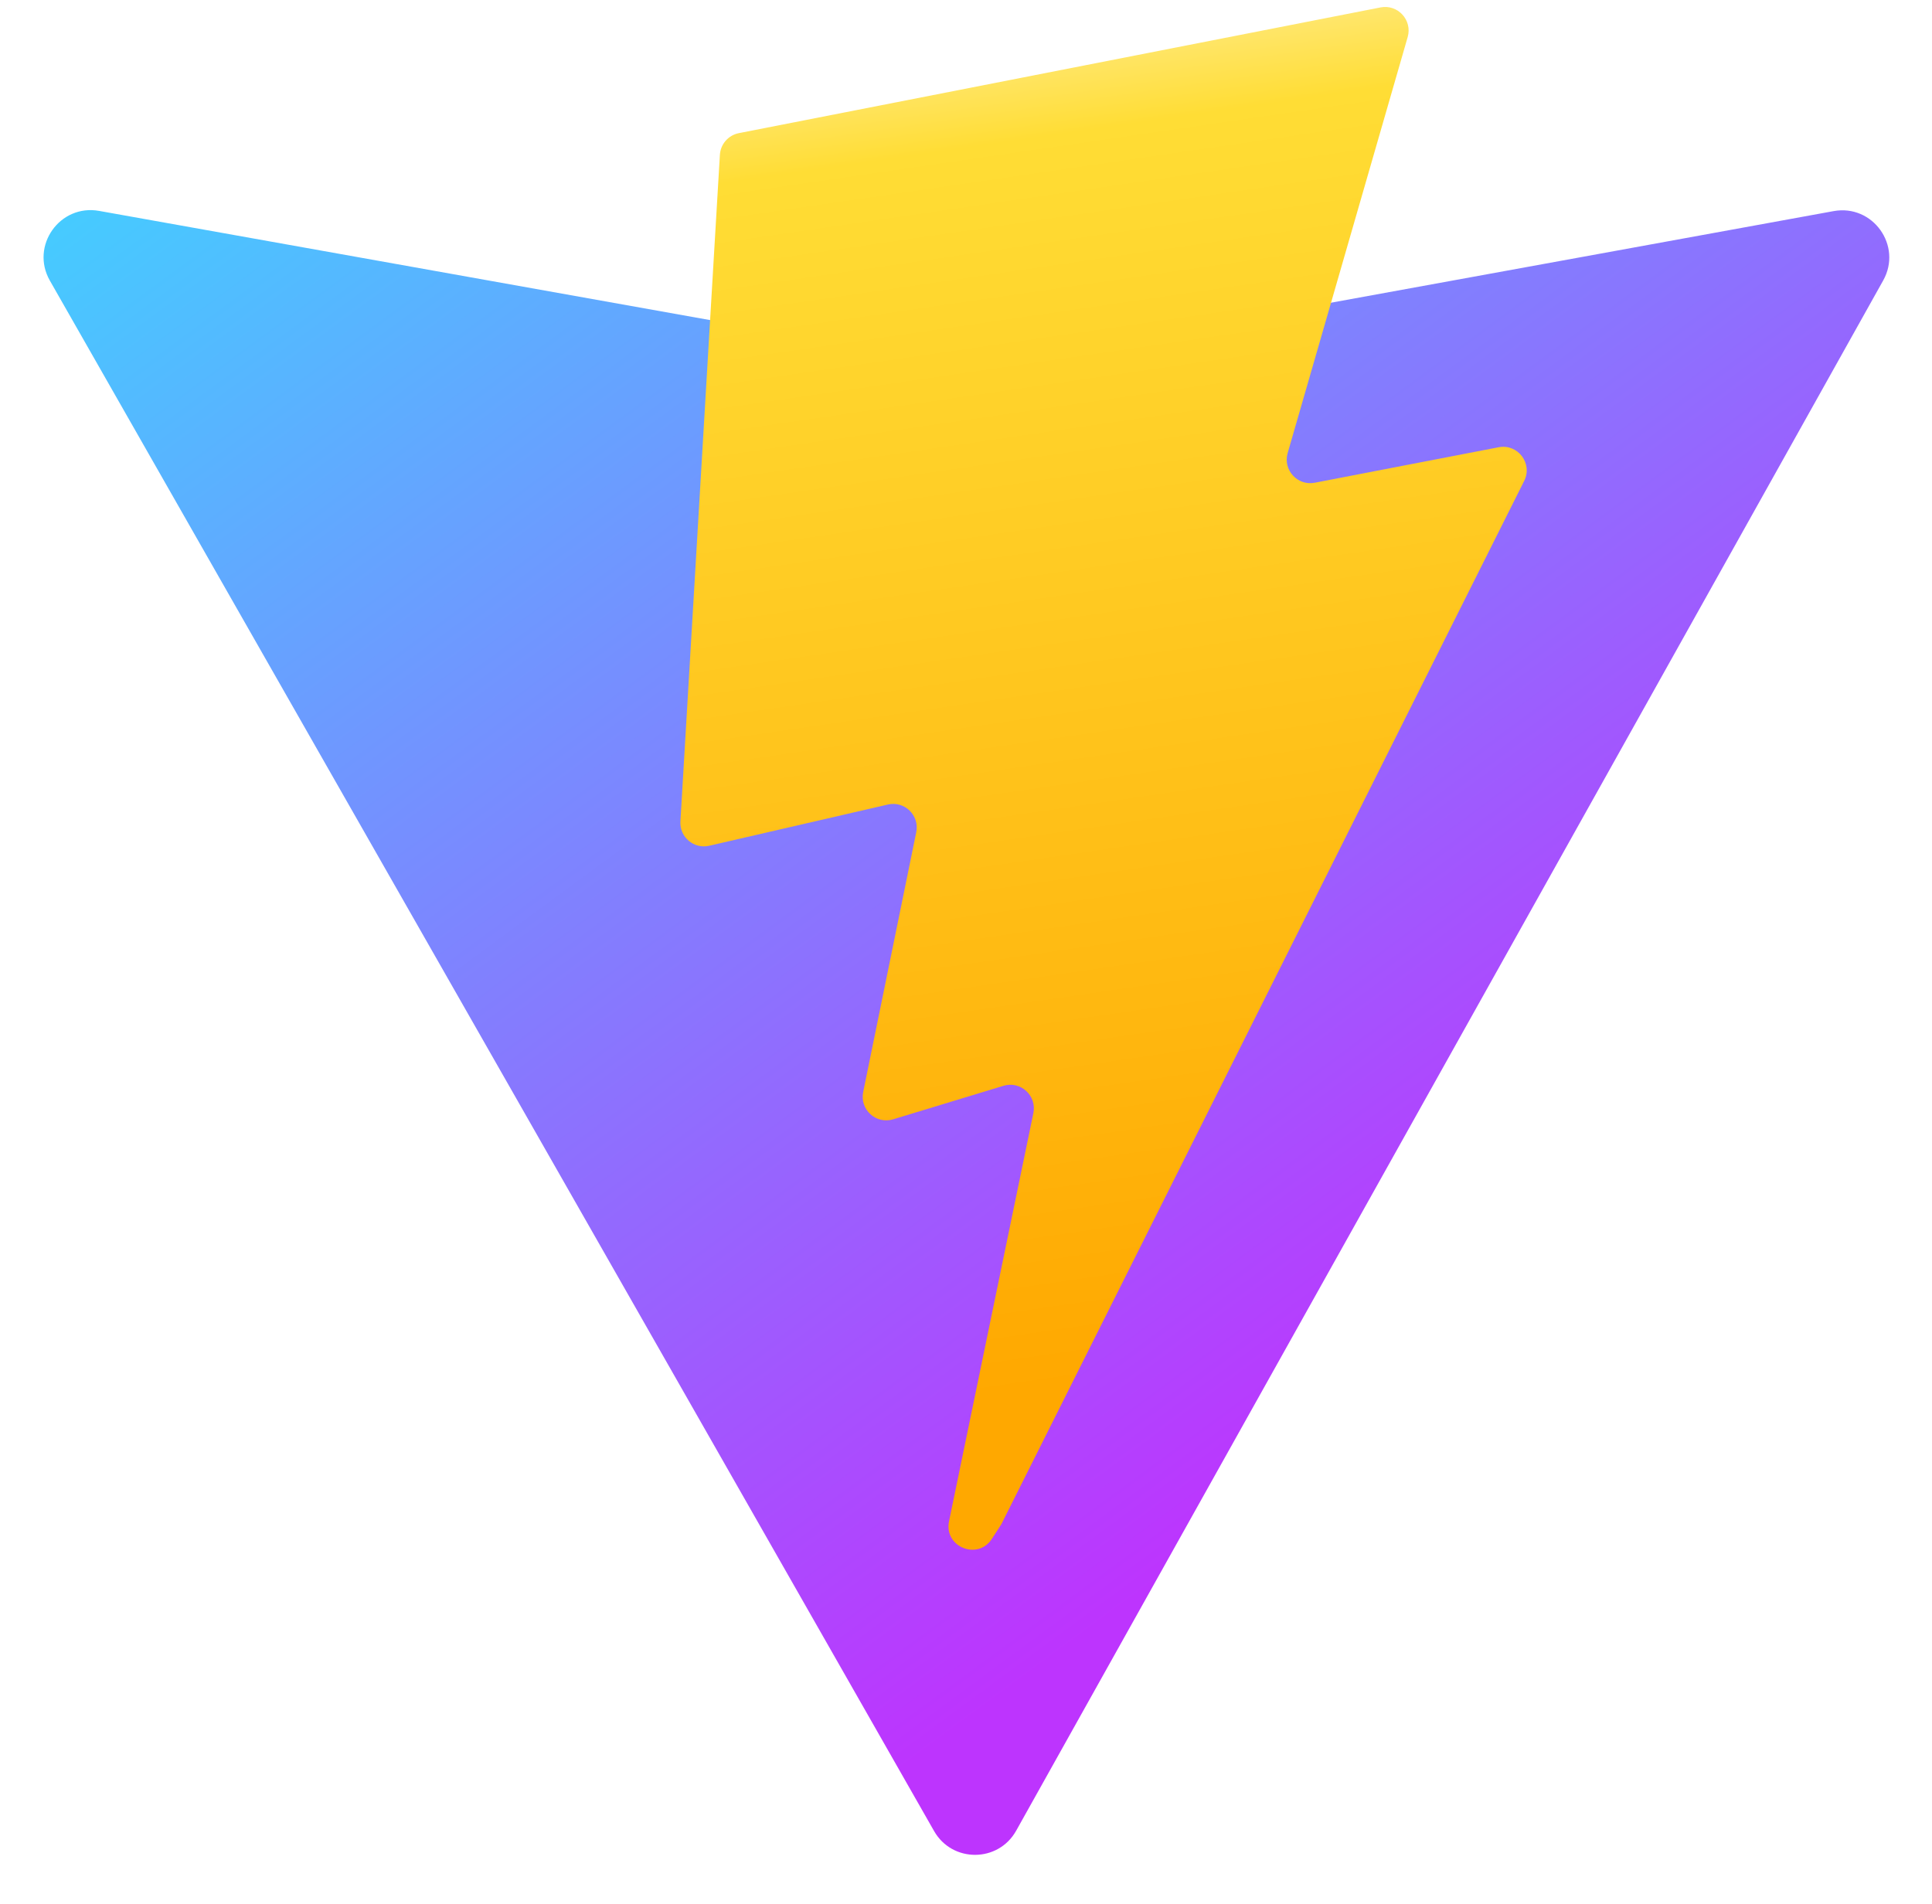
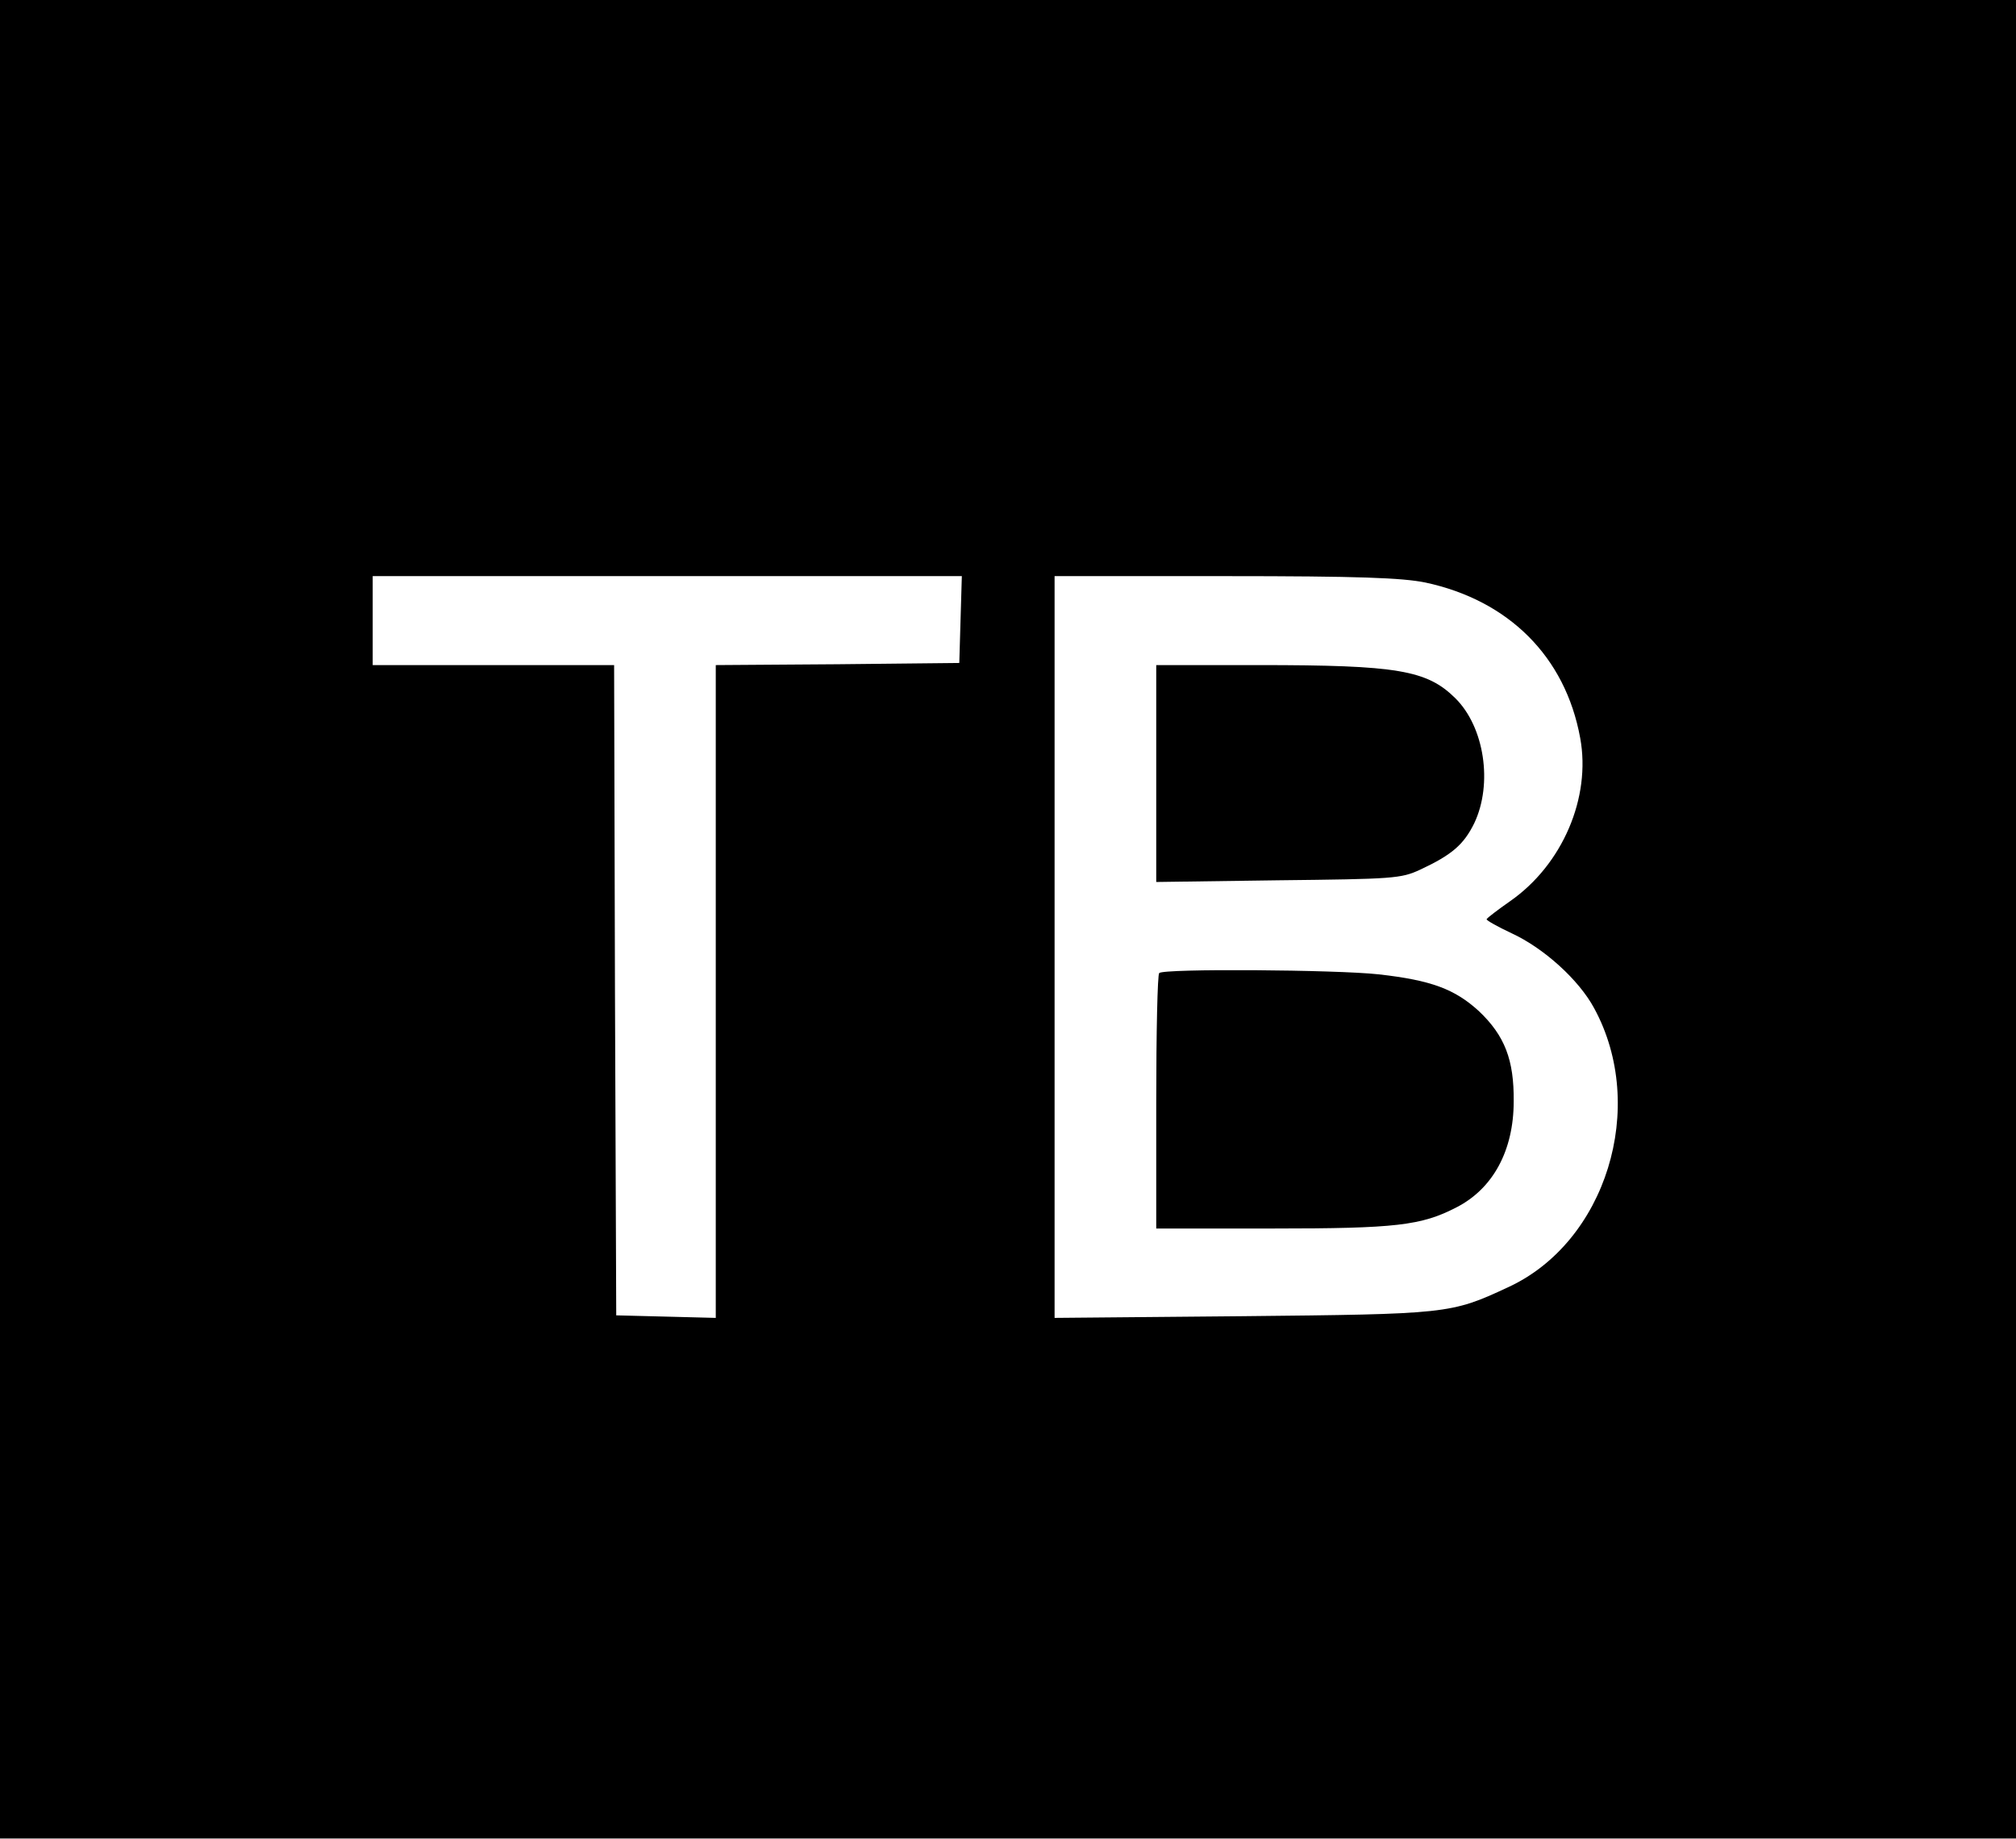
- <svg xmlns="http://www.w3.org/2000/svg" width="410" height="404" viewBox="0 0 410 404" fill="none">
-   <path d="M399.641 59.525L215.643 388.545C211.844 395.338 202.084 395.378 198.228 388.618L10.582 59.556C6.381 52.19 12.68 43.267 21.028 44.759L205.223 77.682C206.398 77.892 207.601 77.89 208.776 77.676L389.119 44.806C397.439 43.289 403.768 52.143 399.641 59.525Z" fill="url(#paint0_linear)" />
-   <path d="M292.965 1.574L156.801 28.255C154.563 28.694 152.906 30.59 152.771 32.866L144.395 174.33C144.198 177.662 147.258 180.248 150.51 179.498L188.42 170.749C191.967 169.931 195.172 173.055 194.443 176.622L183.18 231.775C182.422 235.487 185.907 238.661 189.532 237.56L212.947 230.446C216.577 229.344 220.065 232.527 219.297 236.242L201.398 322.875C200.278 328.294 207.486 331.249 210.492 326.603L212.5 323.5L323.454 102.072C325.312 98.365 322.108 94.137 318.036 94.923L279.014 102.454C275.347 103.161 272.227 99.746 273.262 96.158L298.731 7.867C299.767 4.273 296.636 0.855 292.965 1.574Z" fill="url(#paint1_linear)" />
-   <defs>
-     <linearGradient id="paint0_linear" x1="6" y1="33" x2="235" y2="344" gradientUnits="userSpaceOnUse">
-       <stop stop-color="#41D1FF" />
-       <stop offset="1" stop-color="#BD34FE" />
-     </linearGradient>
-     <linearGradient id="paint1_linear" x1="194.651" y1="8.818" x2="236.076" y2="292.989" gradientUnits="userSpaceOnUse">
-       <stop stop-color="#FFEA83" />
-       <stop offset="0.083" stop-color="#FFDD35" />
-       <stop offset="1" stop-color="#FFA800" />
-     </linearGradient>
-   </defs>
+ <svg xmlns="http://www.w3.org/2000/svg" version="1.0" width="476pt" height="434pt" viewBox="0 0 476 434" preserveAspectRatio="xMidYMid meet">
+   <g transform="translate(0,434) scale(0.1,-0.1)" fill="#000000" stroke="none">
+     <path d="M0 2170 l0 -2170 2380 0 2380 0 0 2170 0 2170 -2380 0 -2380 0 0 -2170z m2268 708 l-3 -103 -287 -3 -288 -2 0 -770 0 -771 -117 3 -118 3 -3 768 -2 767 -285 0 -285 0 0 105 0 105 695 0 696 0 -3 -102z m1097 87 c197 -42 331 -175 366 -367 26 -141 -42 -299 -165 -385 -30 -21 -55 -40 -56 -43 0 -3 27 -18 59 -33 76 -35 159 -110 195 -177 127 -233 28 -553 -204 -659 -135 -63 -143 -63 -627 -68 l-443 -4 0 875 0 876 403 0 c316 0 417 -4 472 -15z" />
+     <path d="M2730 2514 l0 -256 288 4 c271 3 290 4 335 25 75 35 103 59 128 110 44 93 24 227 -45 295 -67 66 -136 78 -463 78 l-243 0 0 -256z" />
+     <path d="M2737 2043 c-4 -3 -7 -141 -7 -305 l0 -298 276 0 c290 0 350 7 433 50 86 44 135 134 135 250 1 98 -21 155 -82 213 -57 52 -112 73 -237 87 -100 11 -508 14 -518 3z" />
+   </g>
</svg>
